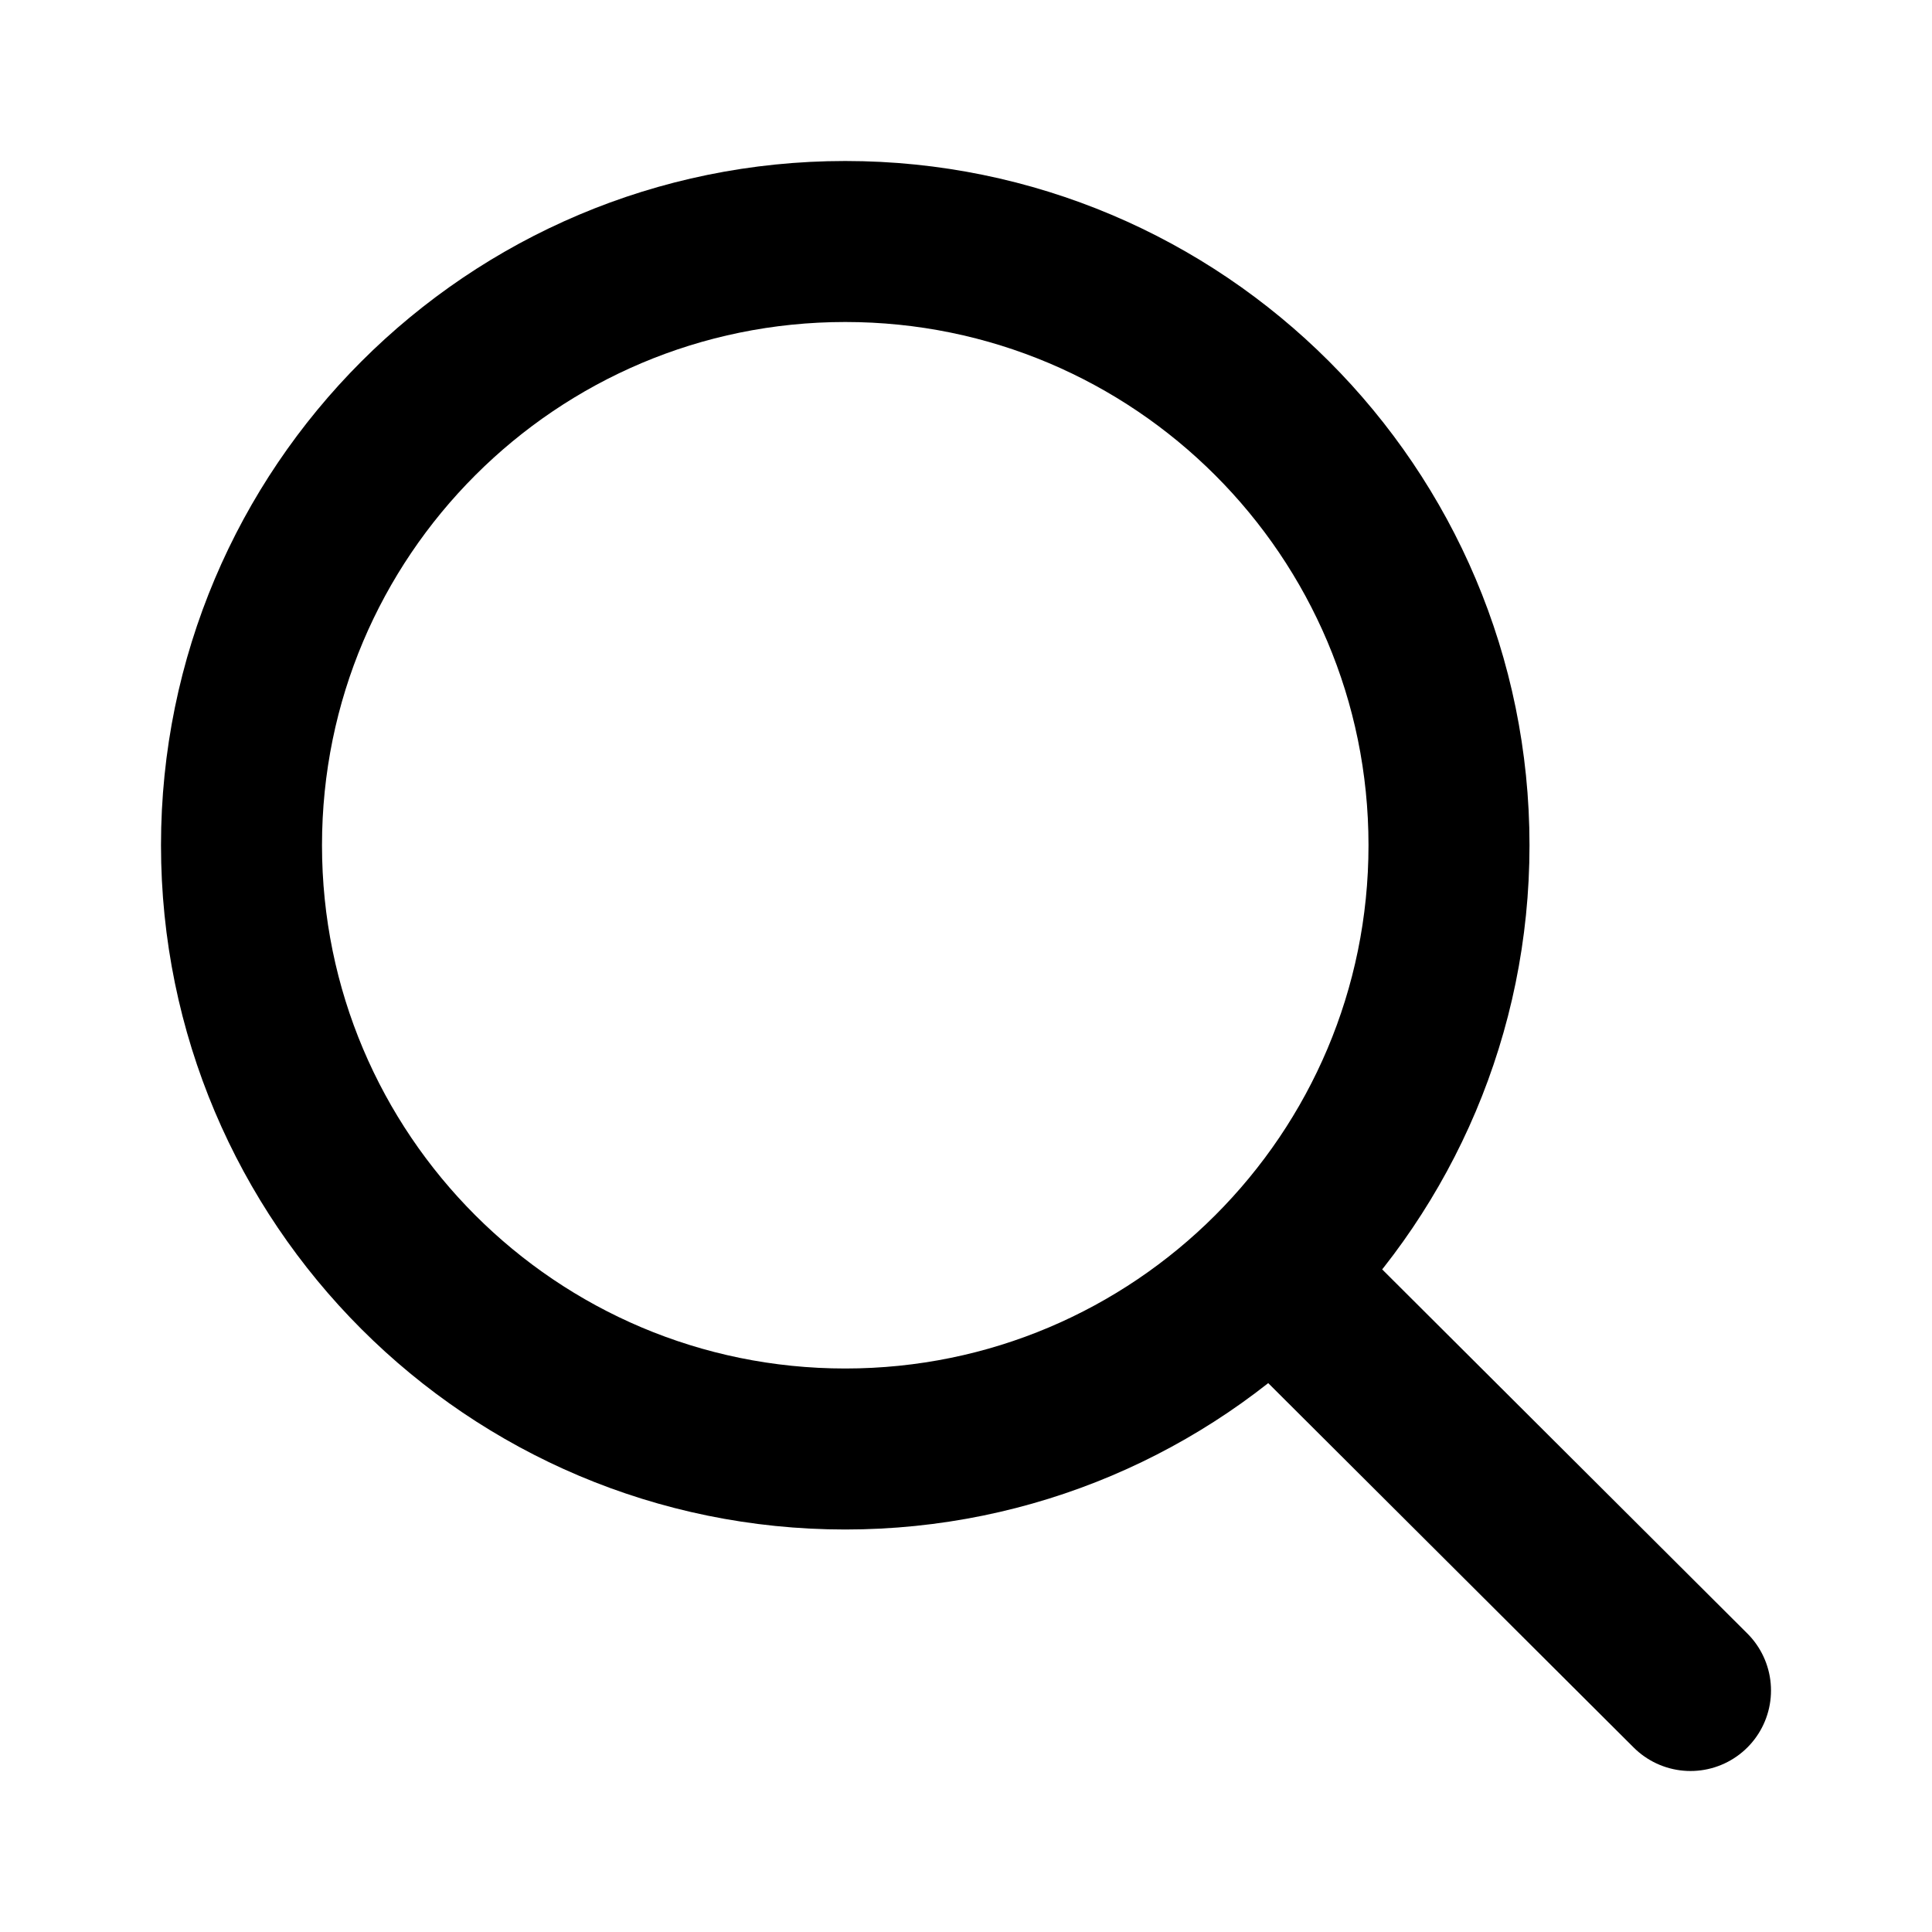
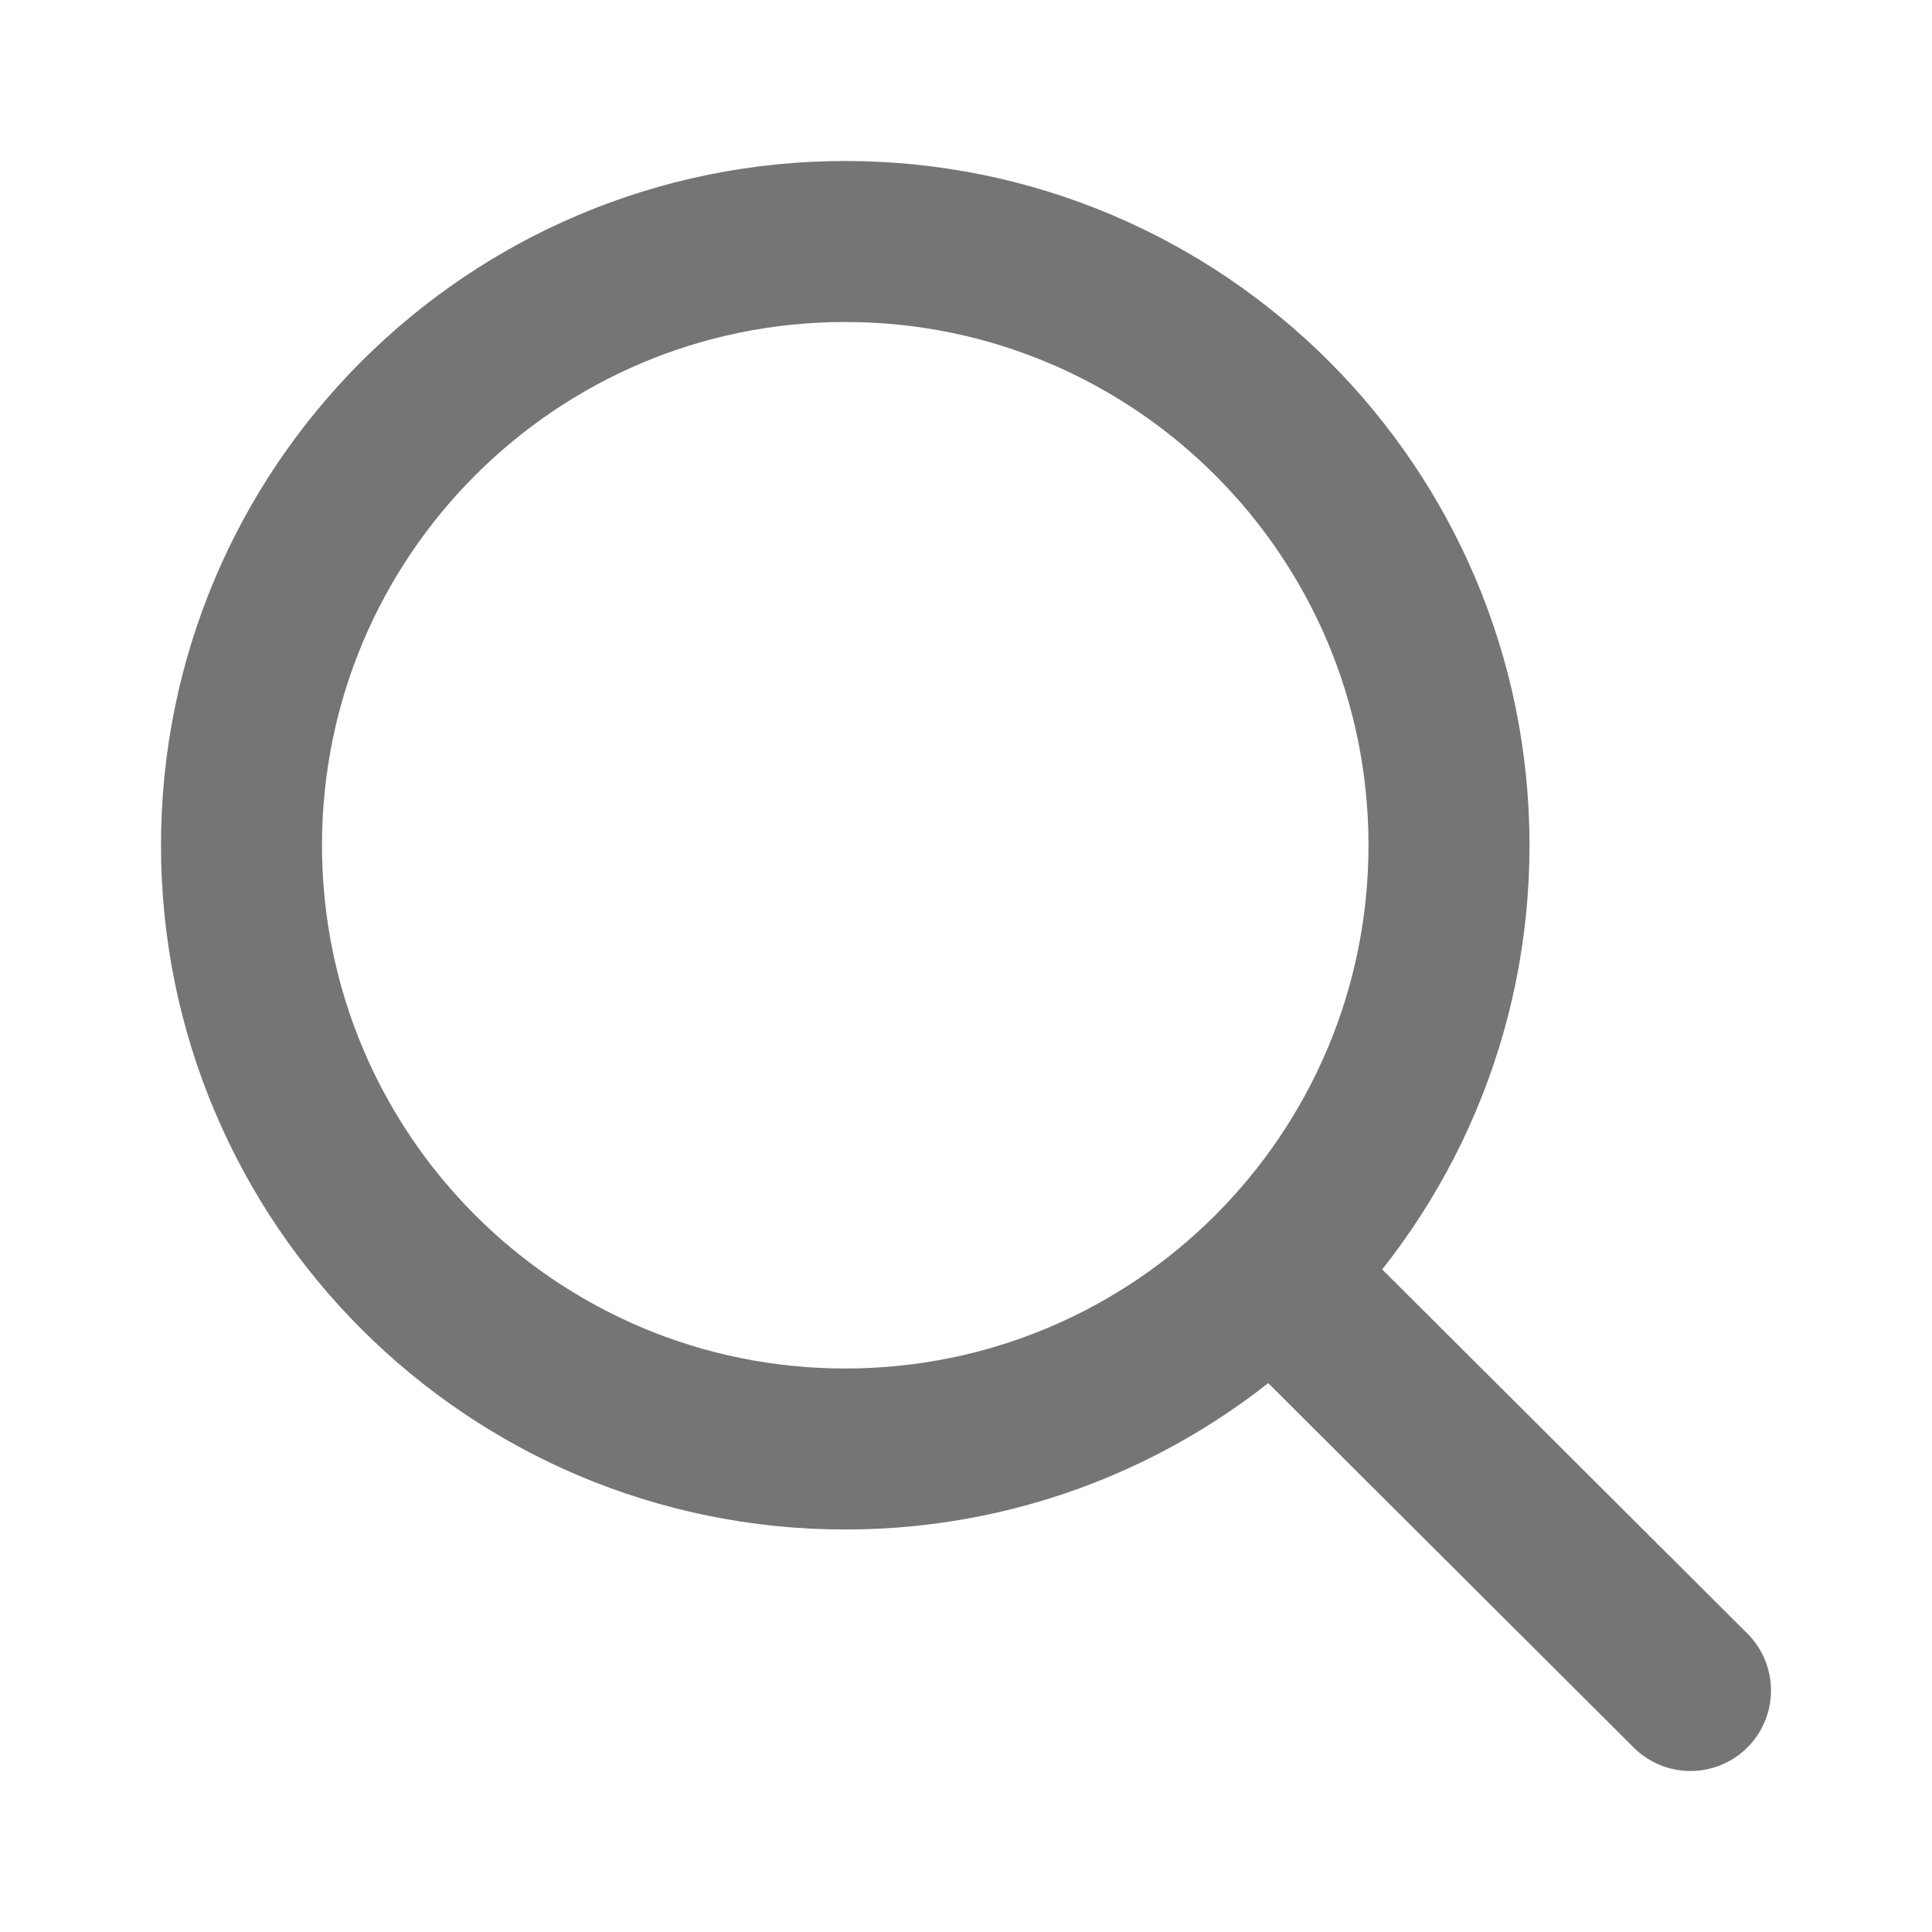
<svg xmlns="http://www.w3.org/2000/svg" width="800px" height="800px" viewBox="0 0 24 24" fill="none">
-   <path d="M15.796 15.811L21 21M18 10.5C18 14.642 14.642 18 10.5 18C6.358 18 3 14.642 3 10.5C3 6.358 6.358 3 10.5 3C14.642 3 18 6.358 18 10.5Z" stroke="#000000" stroke-width="2" stroke-linecap="round" stroke-linejoin="round" />
+   <path d="M15.796 15.811L21 21M18 10.5C18 14.642 14.642 18 10.5 18C6.358 18 3 14.642 3 10.5C3 6.358 6.358 3 10.5 3C14.642 3 18 6.358 18 10.5Z" stroke="#757575" stroke-width="2" stroke-linecap="round" stroke-linejoin="round" />
</svg>
